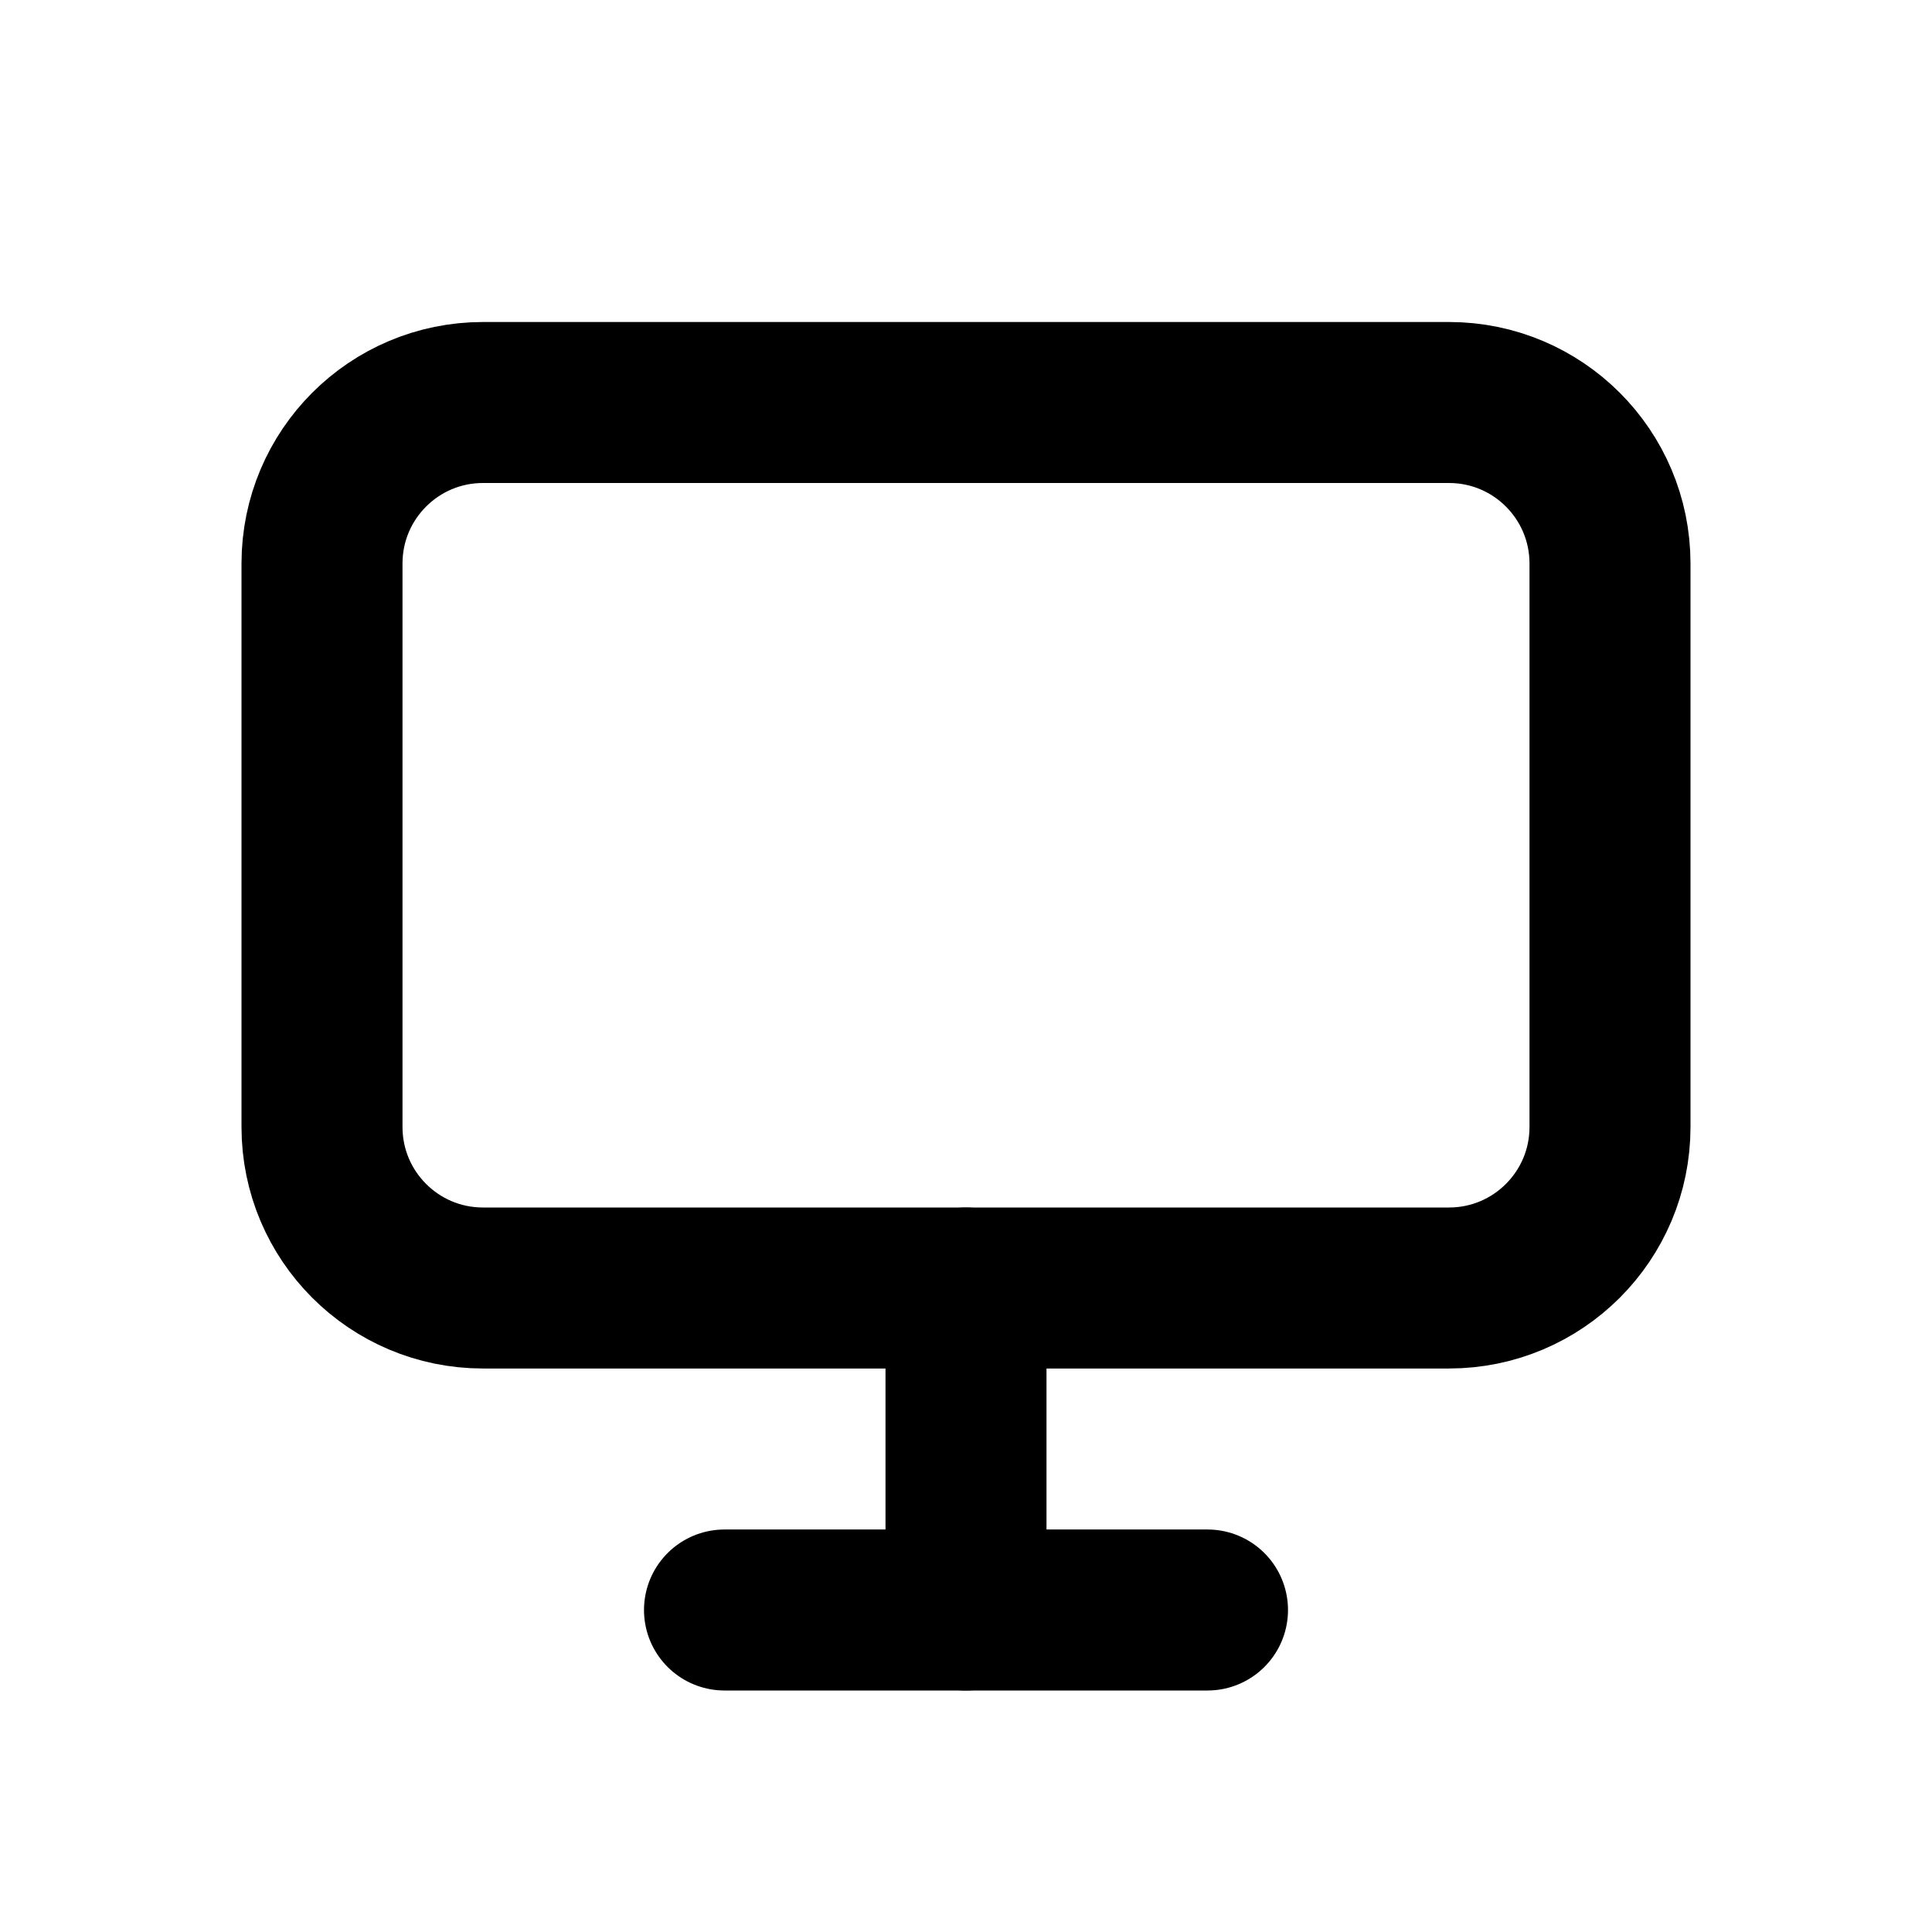
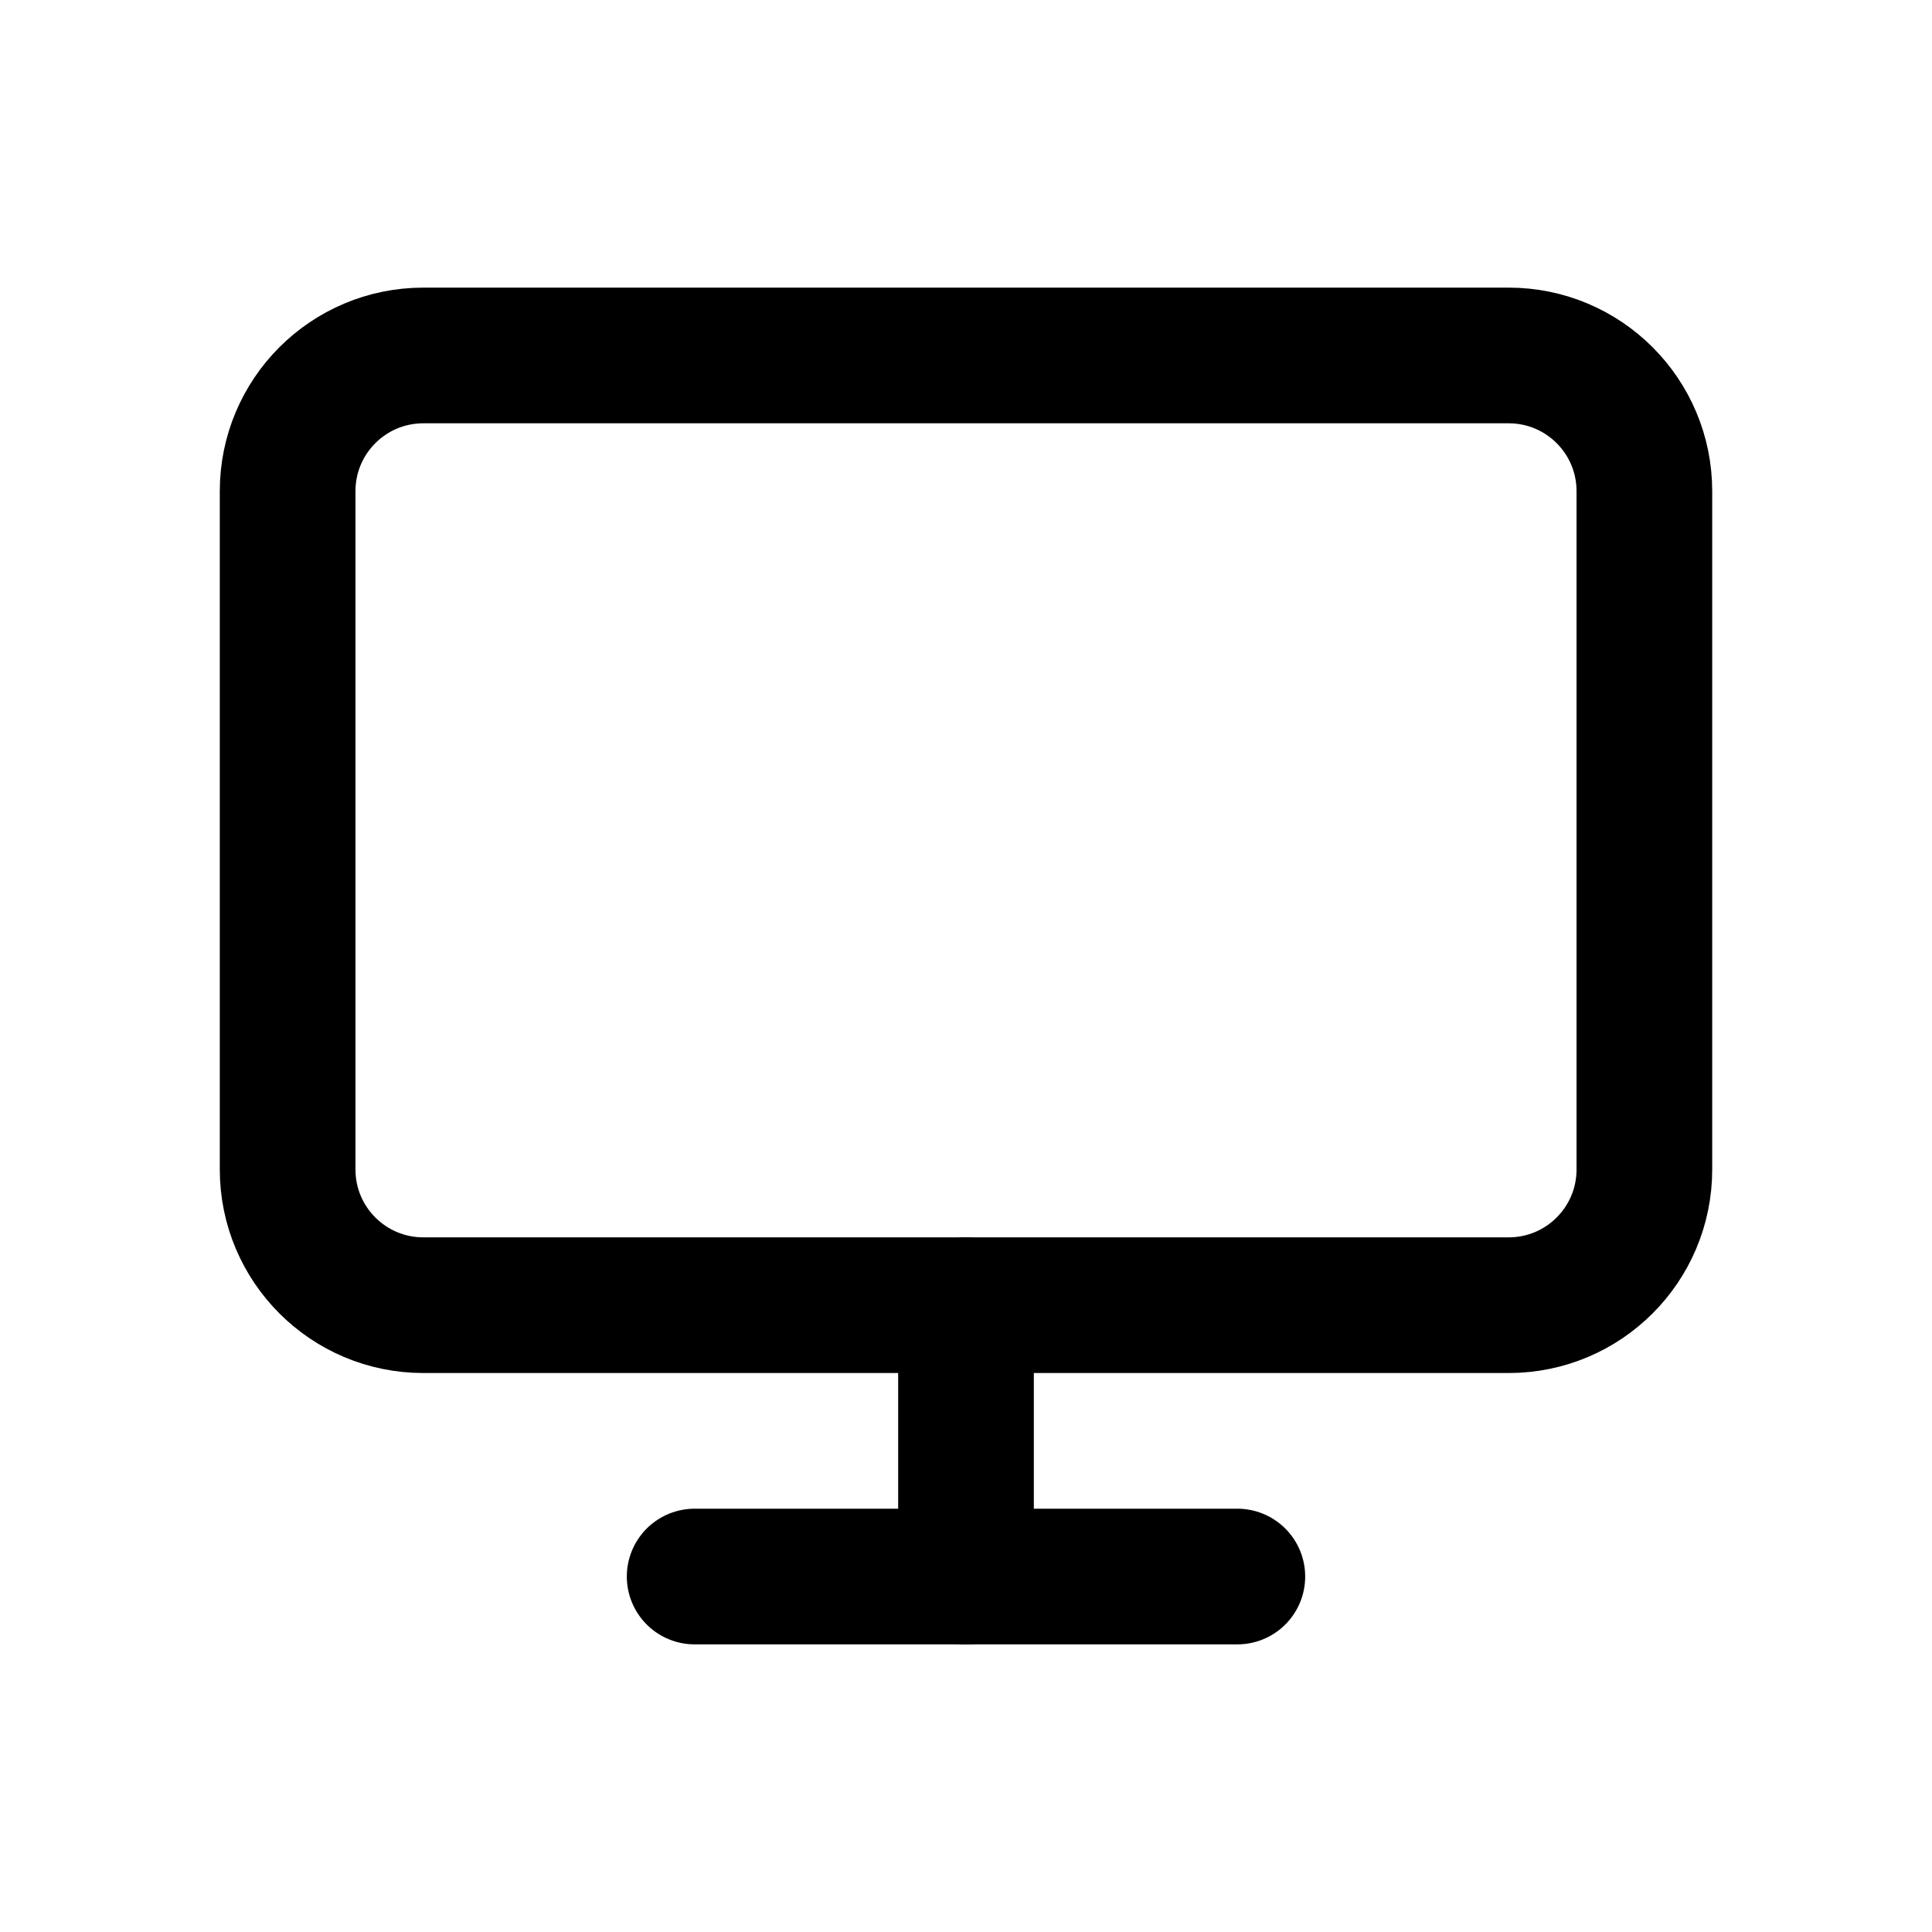
- <svg xmlns="http://www.w3.org/2000/svg" viewBox="0 0 24 24" fill="none" stroke="#000" stroke-width="2" stroke-linecap="round" stroke-linejoin="round">
-   <rect x="4" y="5" width="16" height="11" rx="2" />
-   <path d="M9 20h6" />
-   <path d="M12 16v4" />
+ <svg xmlns="http://www.w3.org/2000/svg" viewBox="-2.24 -2.24 28.48 28.48" fill="none" stroke="currentColor" stroke-width="2" stroke-linecap="round" stroke-linejoin="round">
+   <rect width="20" height="14" x="2" y="3" rx="2" />
+   <path d="M8 21h8" />
+   <path d="M12 17v4" />
</svg>
